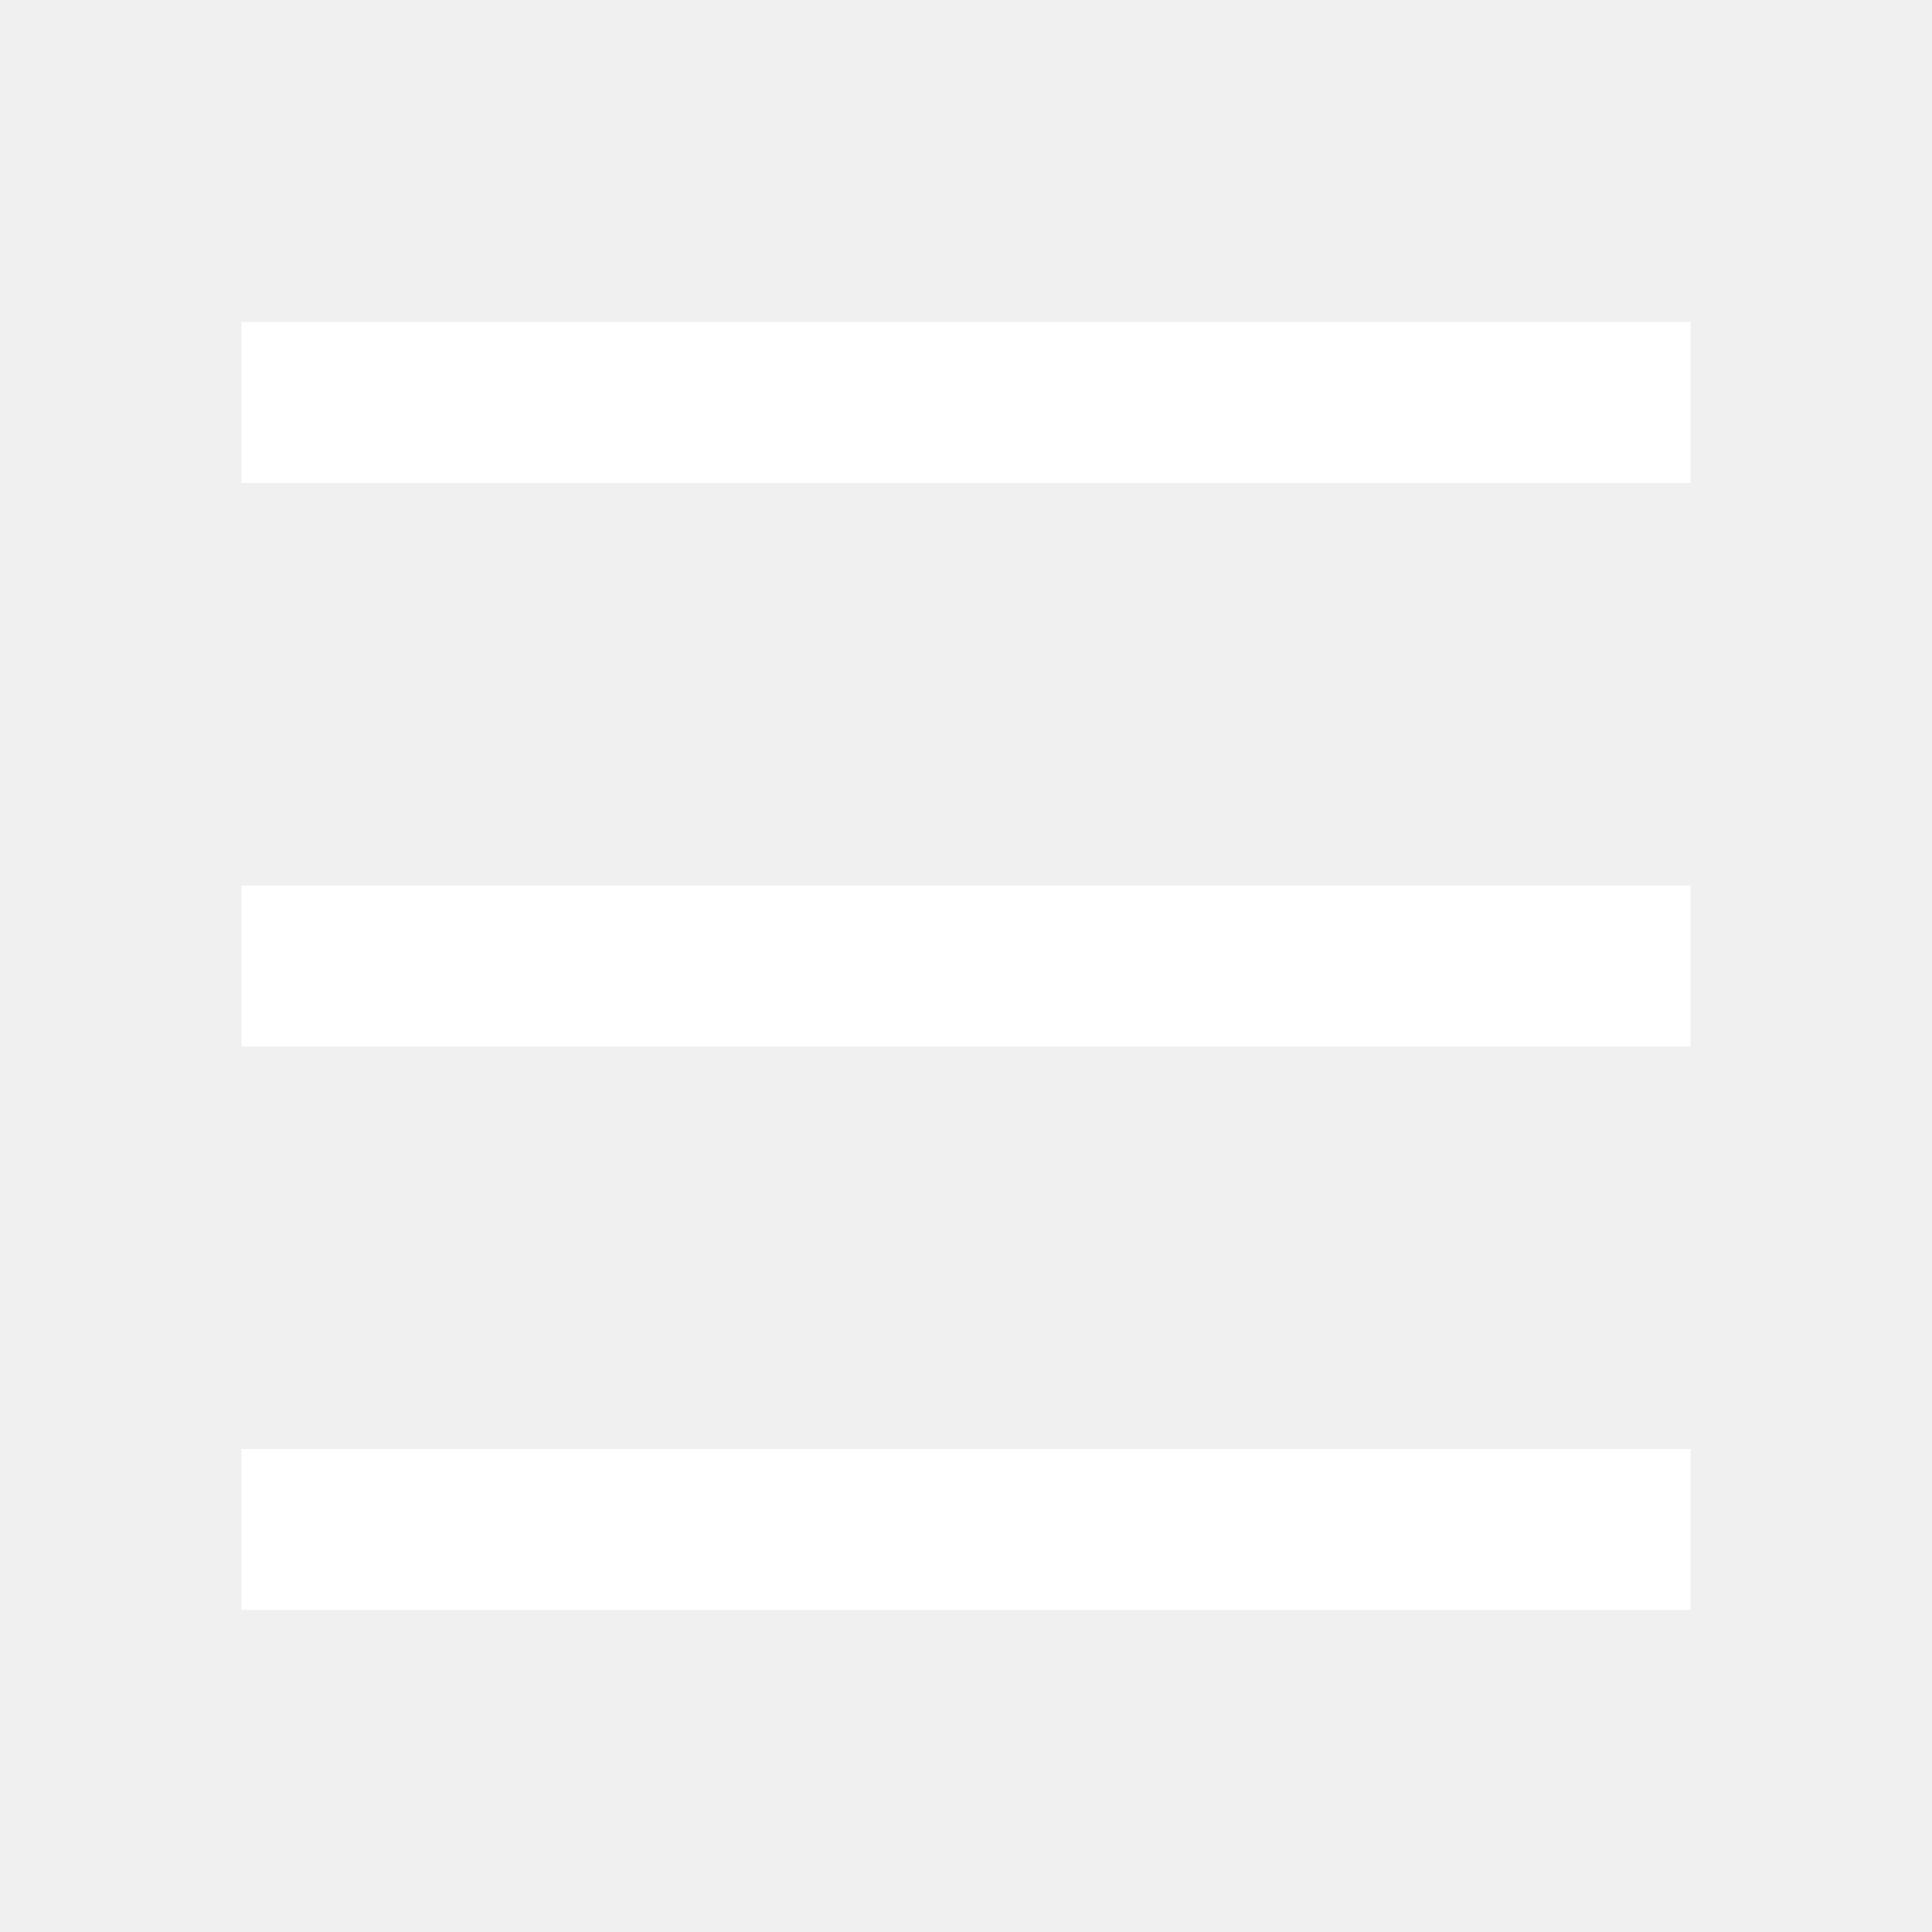
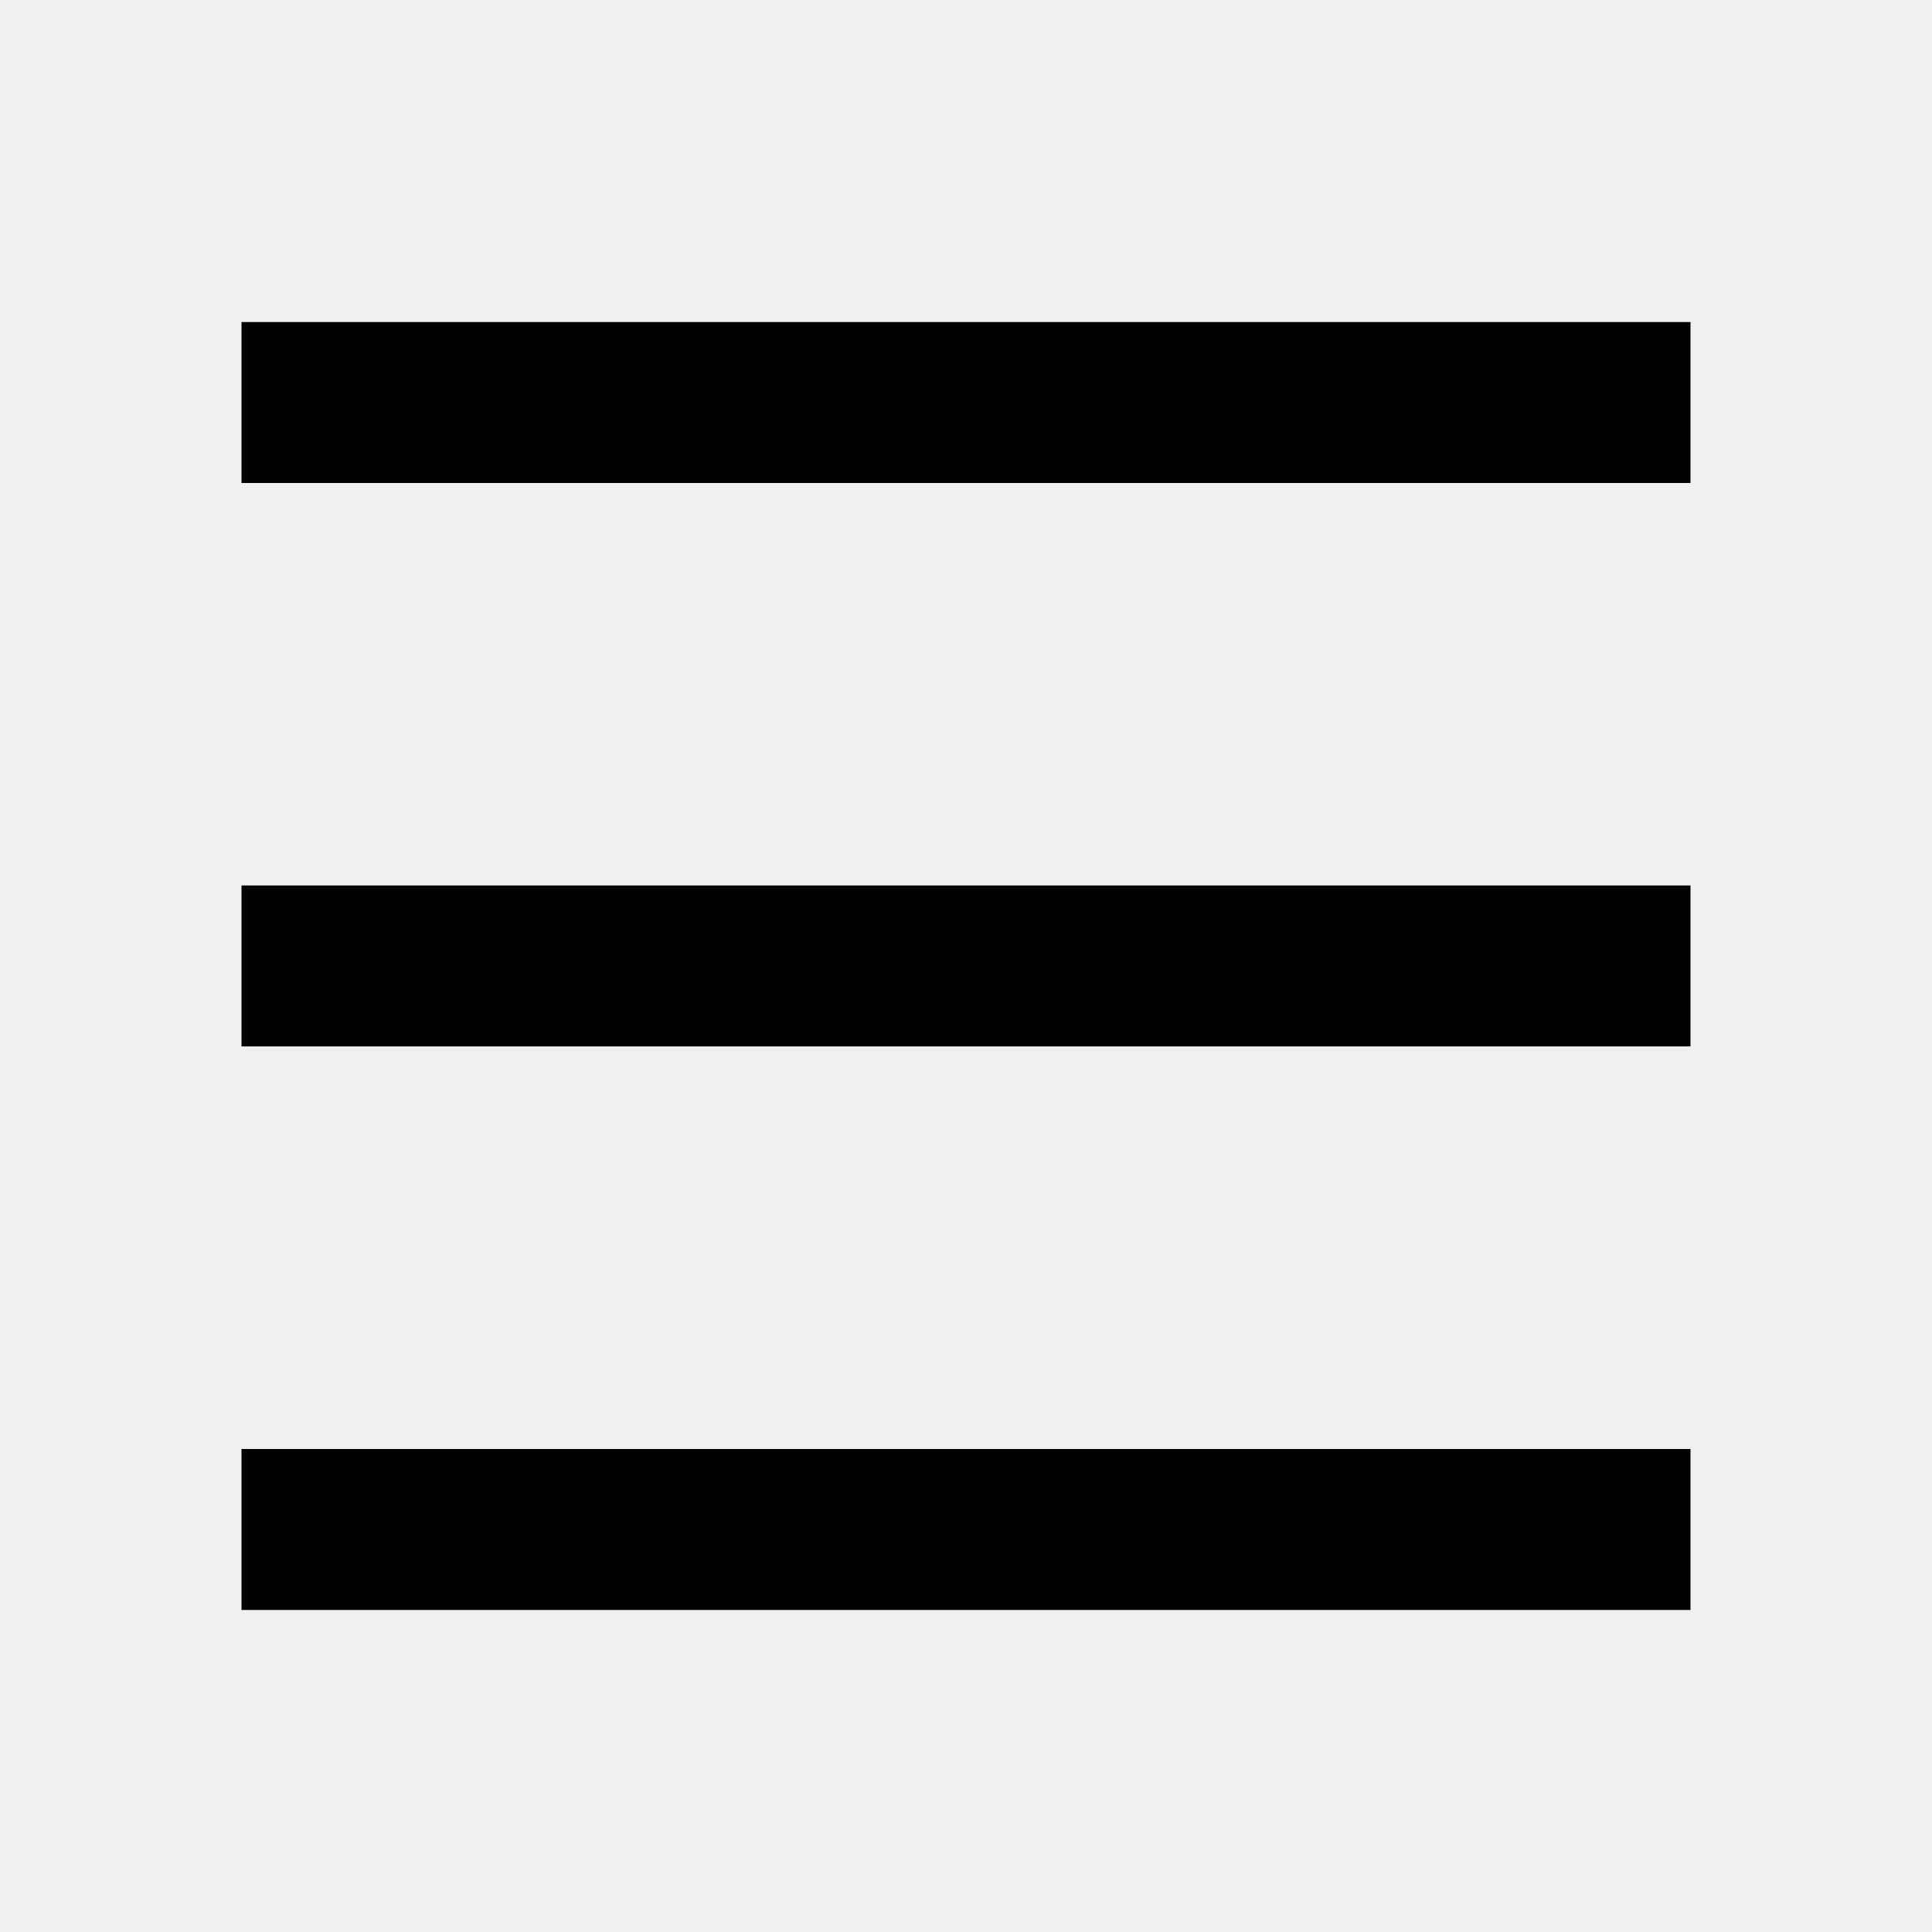
<svg xmlns="http://www.w3.org/2000/svg" width="16" height="16" viewBox="0 0 16 16" fill="none">
-   <path d="M2 2.667H14V4H2V2.667ZM2 7.333H14V8.667H2V7.333ZM2 12H14V13.333H2V12Z" fill="white" />
+   <path d="M2 2.667H14V4H2V2.667ZM2 7.333H14V8.666H2V7.333ZM2 12H14V13.333H2V12Z" fill="black" />
</svg>
